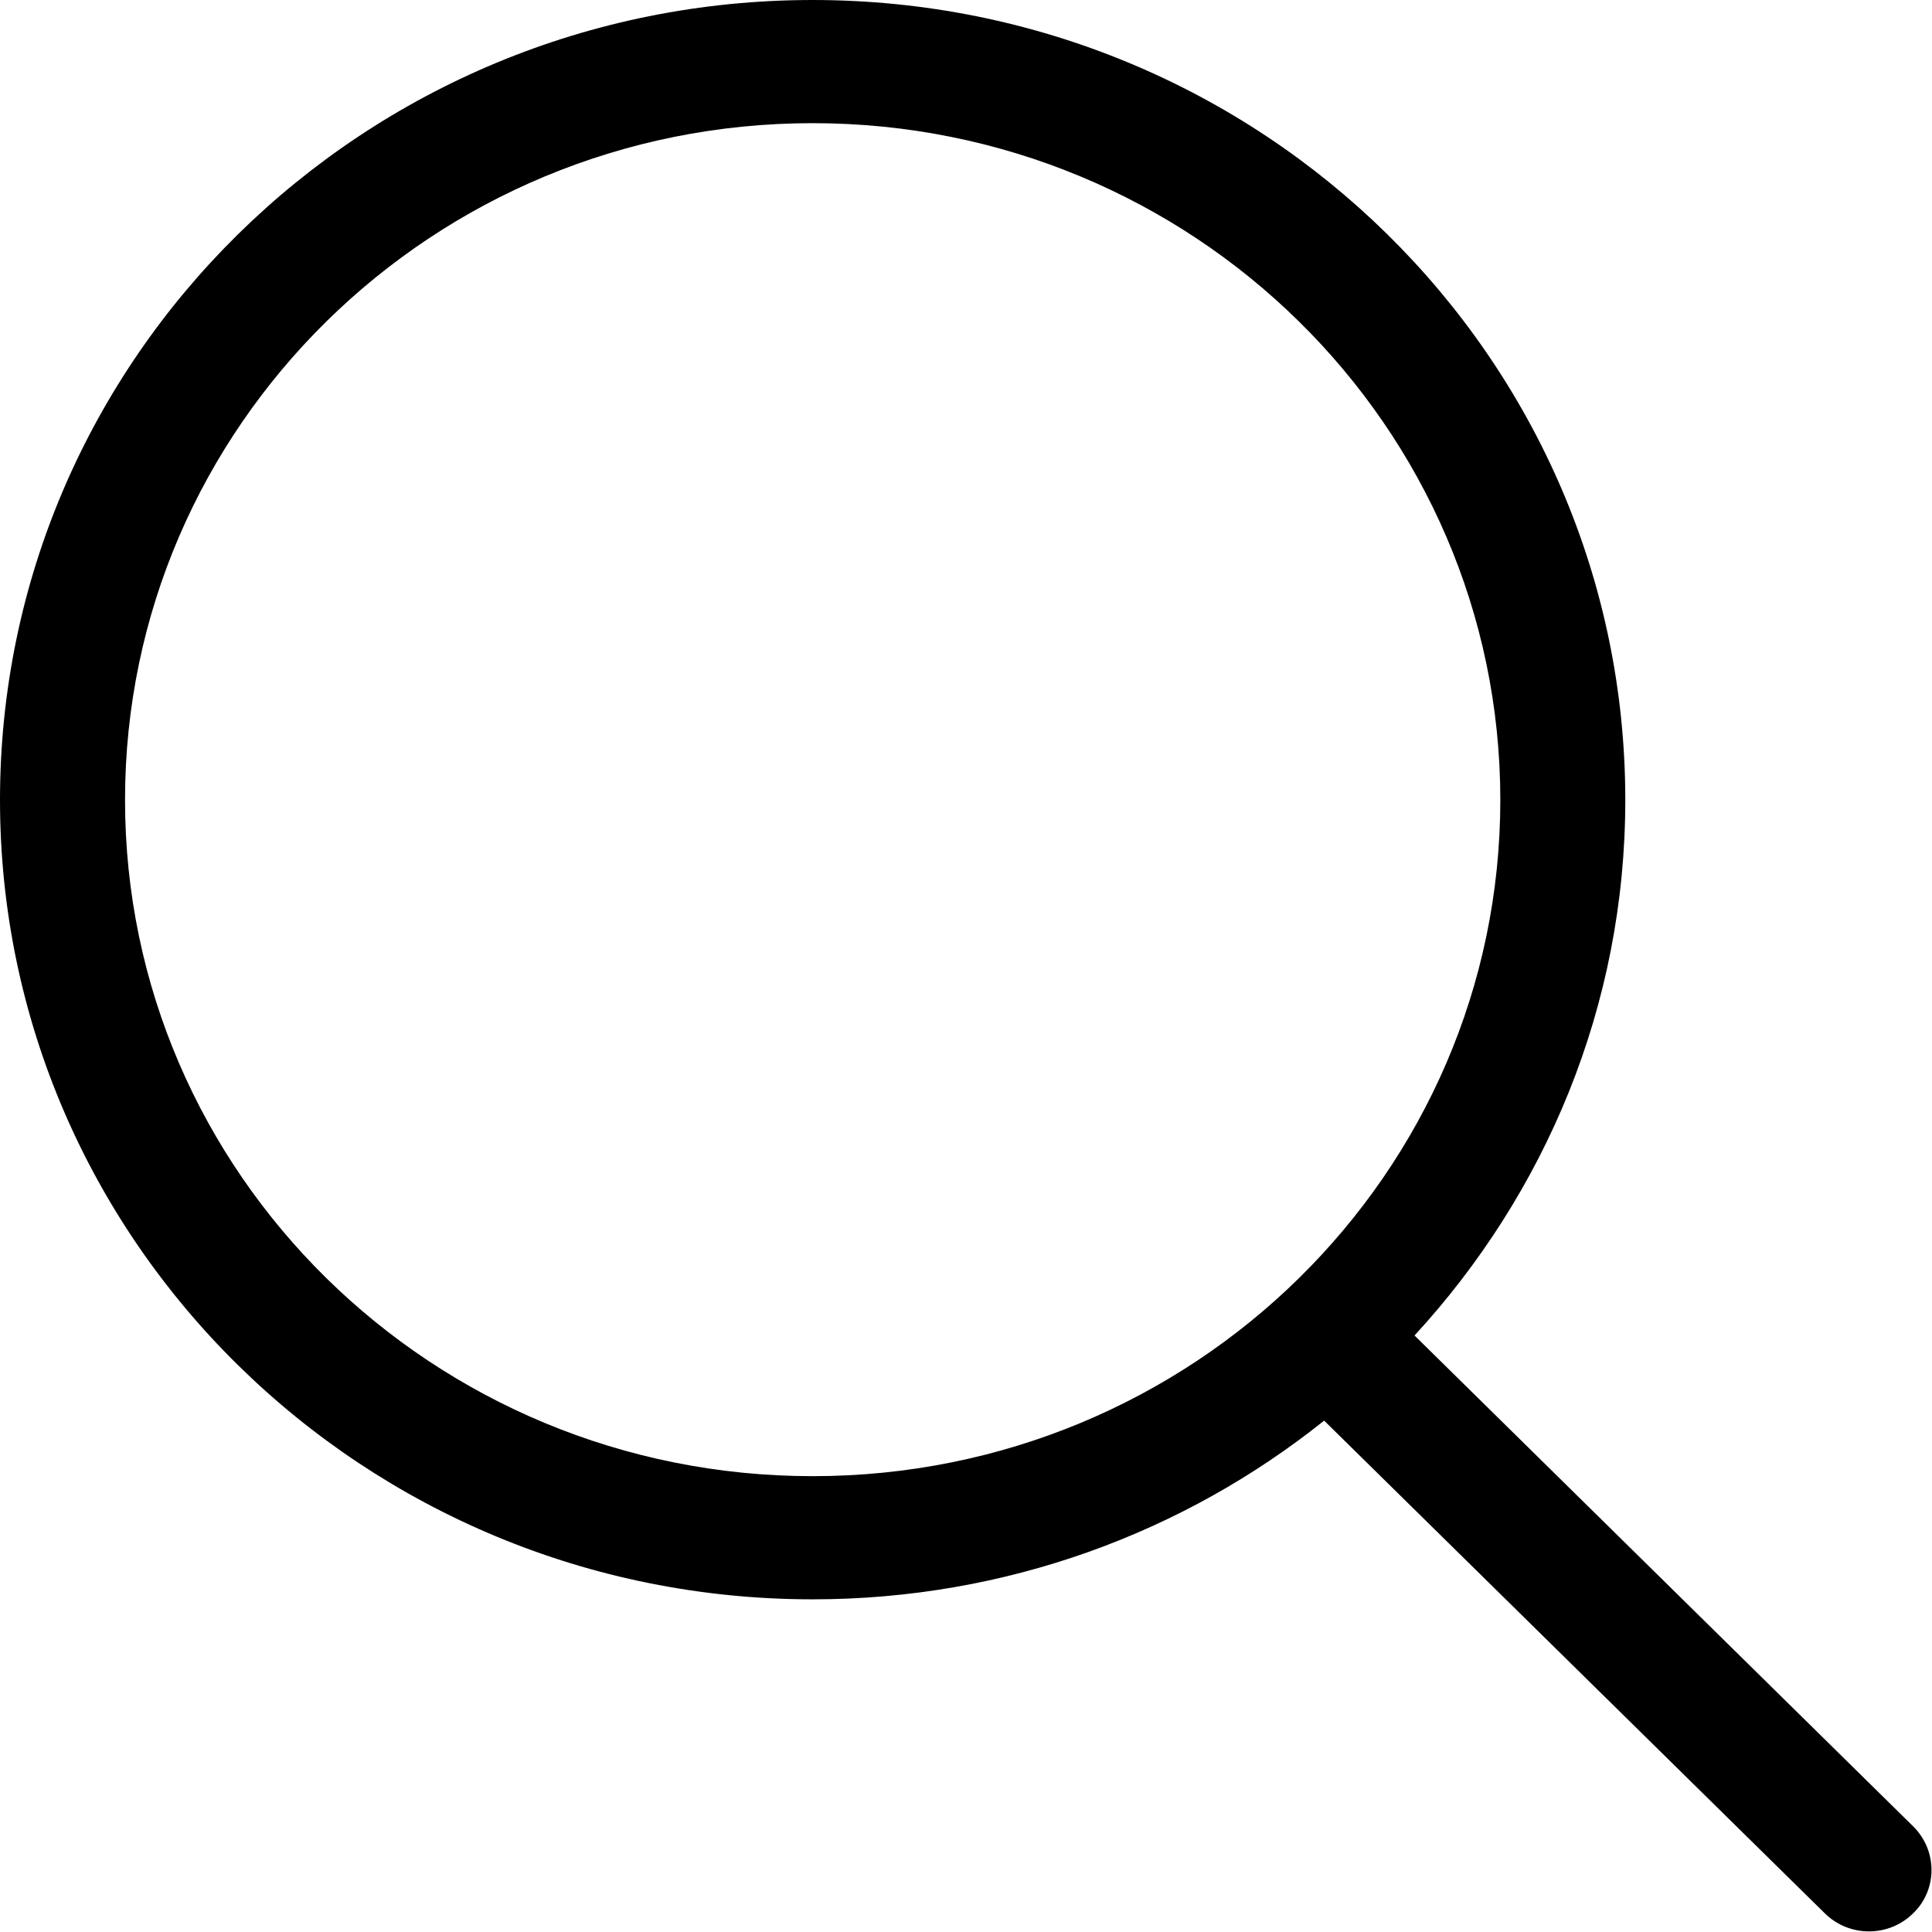
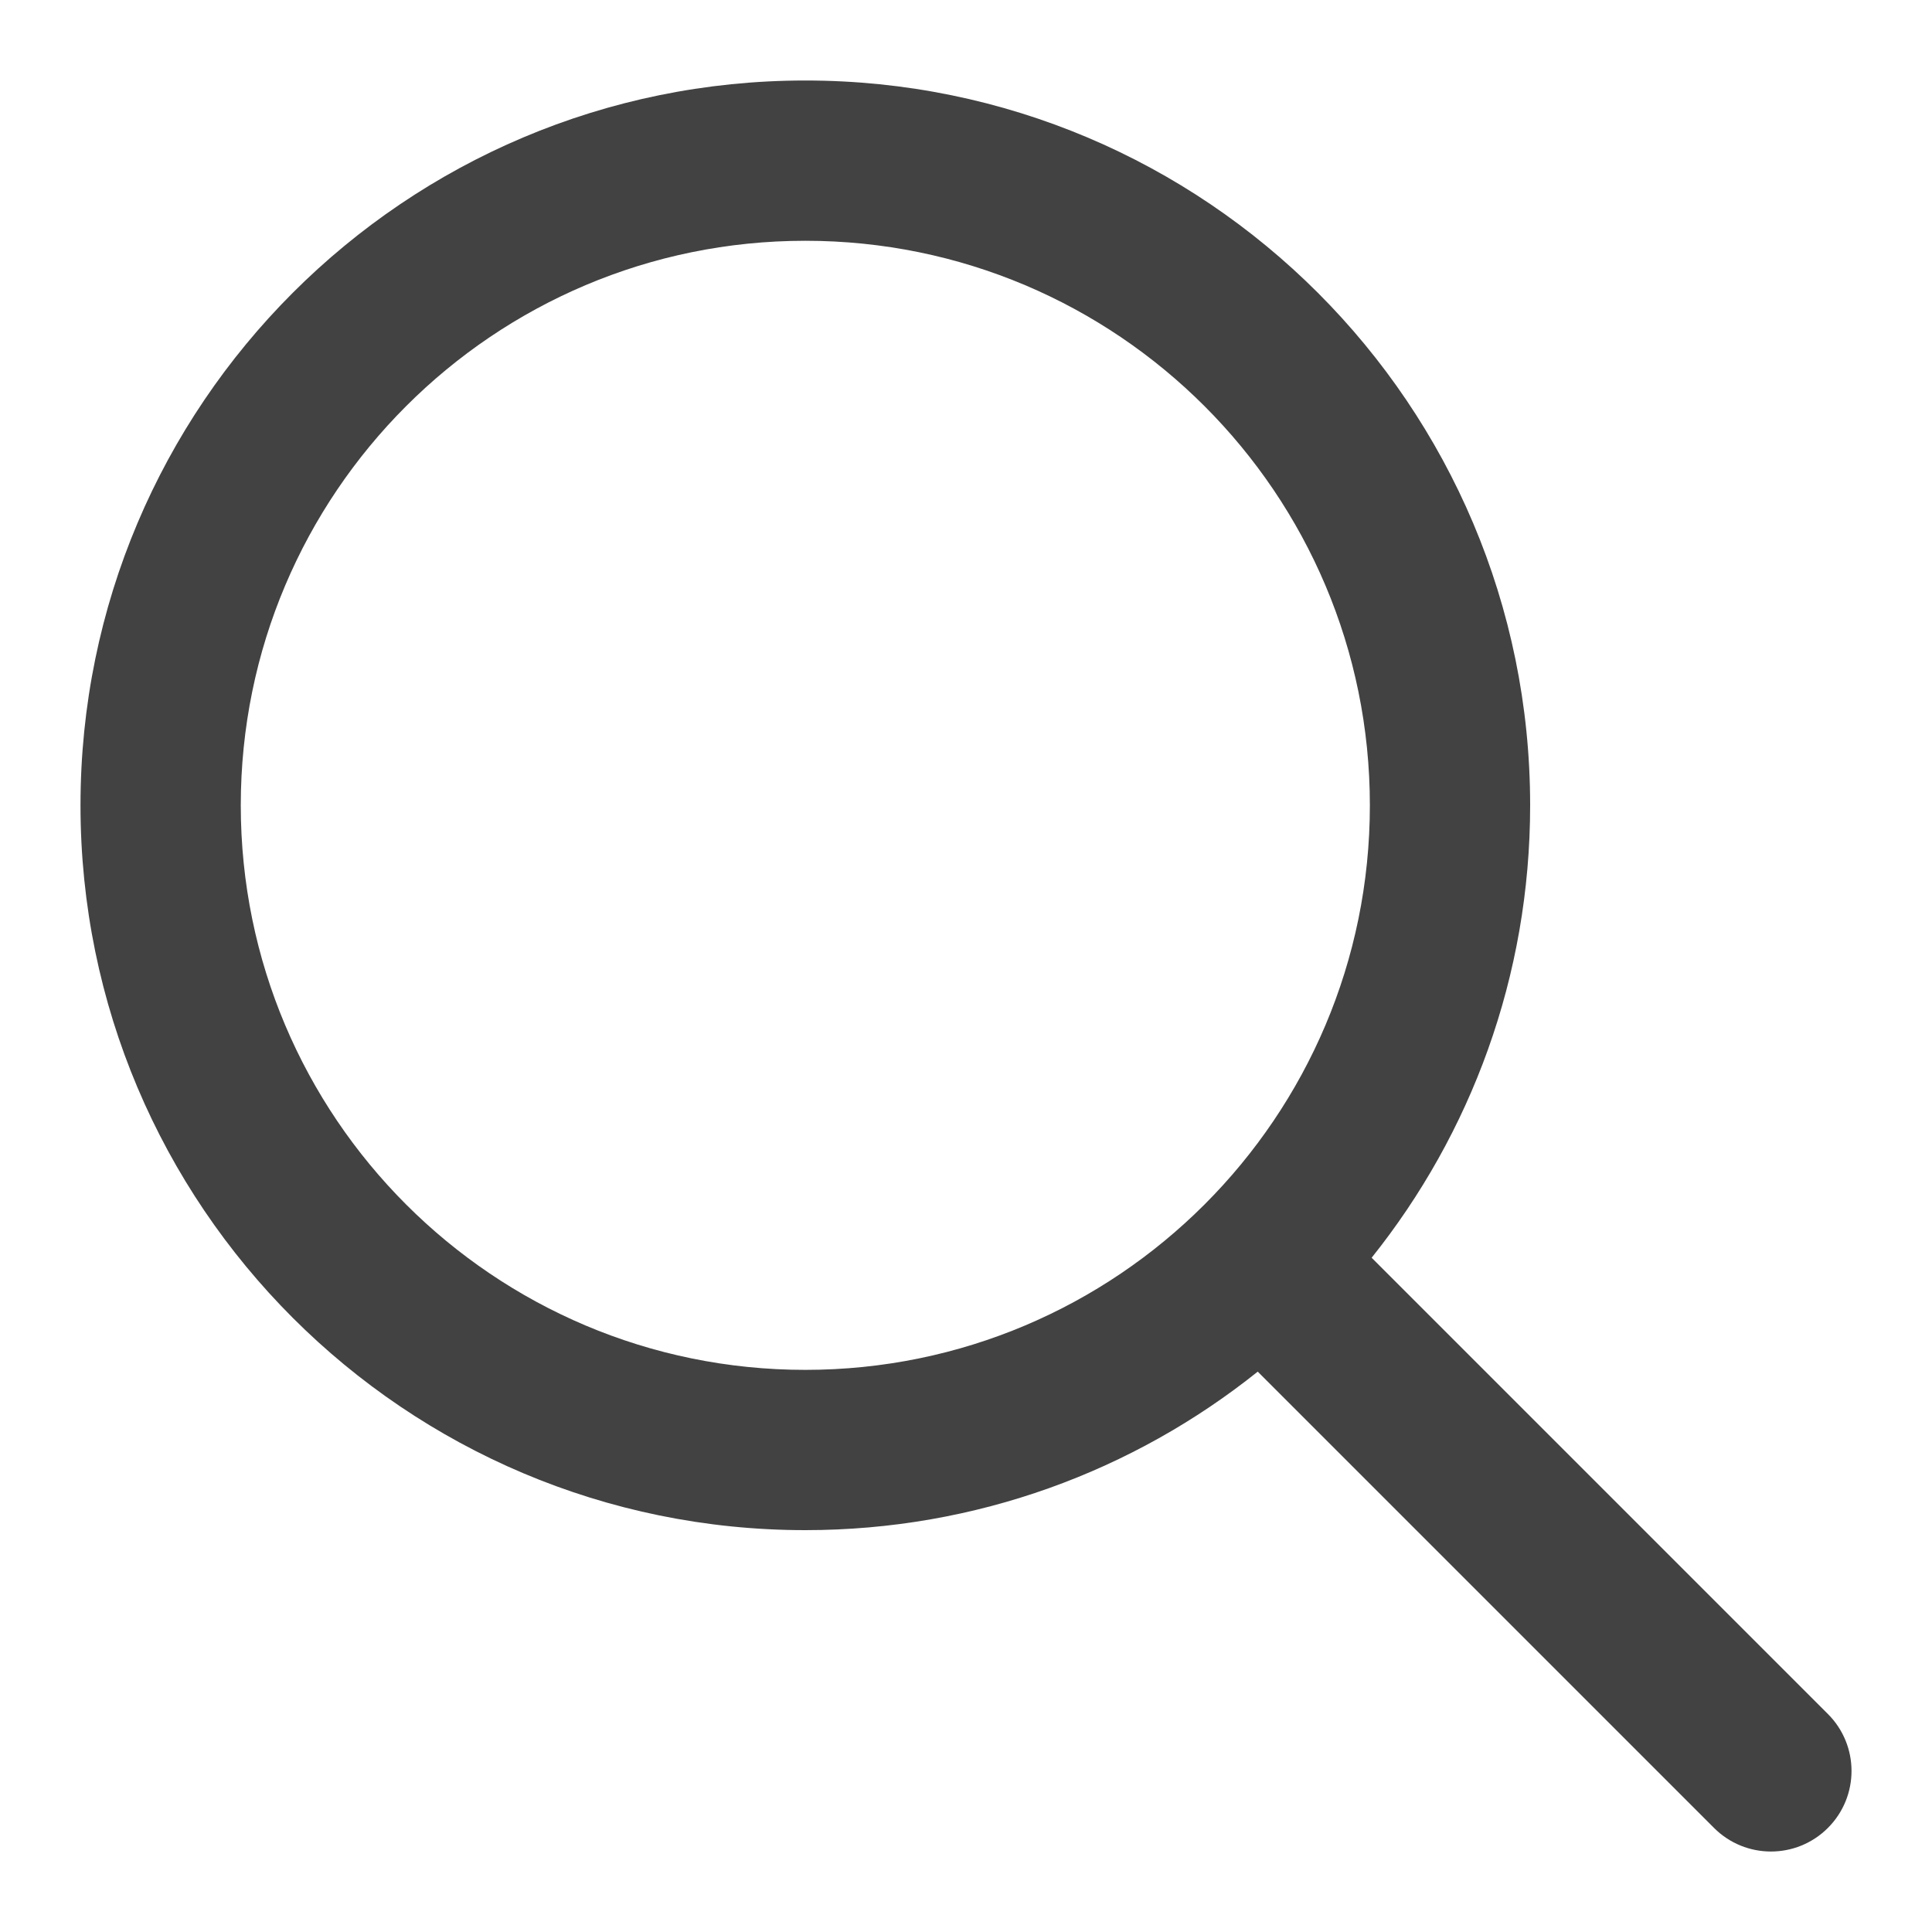
- <svg xmlns="http://www.w3.org/2000/svg" width="800px" height="800px" viewBox="0 0 32 32" version="1.1" fill="#000000">
+ <svg xmlns="http://www.w3.org/2000/svg" width="800px" height="800px" viewBox="0 0 24 24" fill="none">
  <g id="SVGRepo_bgCarrier" stroke-width="0" />
  <g id="SVGRepo_tracerCarrier" stroke-linecap="round" stroke-linejoin="round" />
  <g id="SVGRepo_iconCarrier">
-     <defs> </defs>
-     <g id="Page-1" stroke="none" stroke-width="1" fill="none" fill-rule="evenodd">
-       <g id="Icon-Set" transform="translate(-256, -1139)" fill="#000000">
-         <path d="M269.46,1163.45 C263.17,1163.45 258.071,1158.44 258.071,1152.25 C258.071,1146.06 263.17,1141.04 269.46,1141.04 C275.75,1141.04 280.85,1146.06 280.85,1152.25 C280.85,1158.44 275.75,1163.45 269.46,1163.45 L269.46,1163.45 Z M287.688,1169.25 L279.429,1161.12 C281.591,1158.77 282.92,1155.67 282.92,1152.25 C282.92,1144.93 276.894,1139 269.46,1139 C262.026,1139 256,1144.93 256,1152.25 C256,1159.56 262.026,1165.49 269.46,1165.49 C272.672,1165.49 275.618,1164.38 277.932,1162.53 L286.224,1170.69 C286.629,1171.09 287.284,1171.09 287.688,1170.69 C288.093,1170.3 288.093,1169.65 287.688,1169.25 L287.688,1169.25 Z" id="search"> </path>
-       </g>
-     </g>
+     <path fill-rule="evenodd" clip-rule="evenodd" d="M17.039 15.624C18.271 14.084 19.008 12.13 19.008 10.004C19.008 5.031 14.977 1 10.004 1C5.031 1 1 5.031 1 10.004C1 14.977 5.031 19.008 10.004 19.008C12.13 19.008 14.084 18.271 15.624 17.039L21.292 22.707C21.683 23.098 22.316 23.098 22.707 22.707C23.098 22.316 23.098 21.683 22.707 21.292L17.039 15.624ZM10.004 17.017C6.131 17.017 2.991 13.877 2.991 10.004C2.991 6.131 6.131 2.991 10.004 2.991C13.877 2.991 17.017 6.131 17.017 10.004C17.017 13.877 13.877 17.017 10.004 17.017Z" fill="#434242" />
  </g>
</svg>
